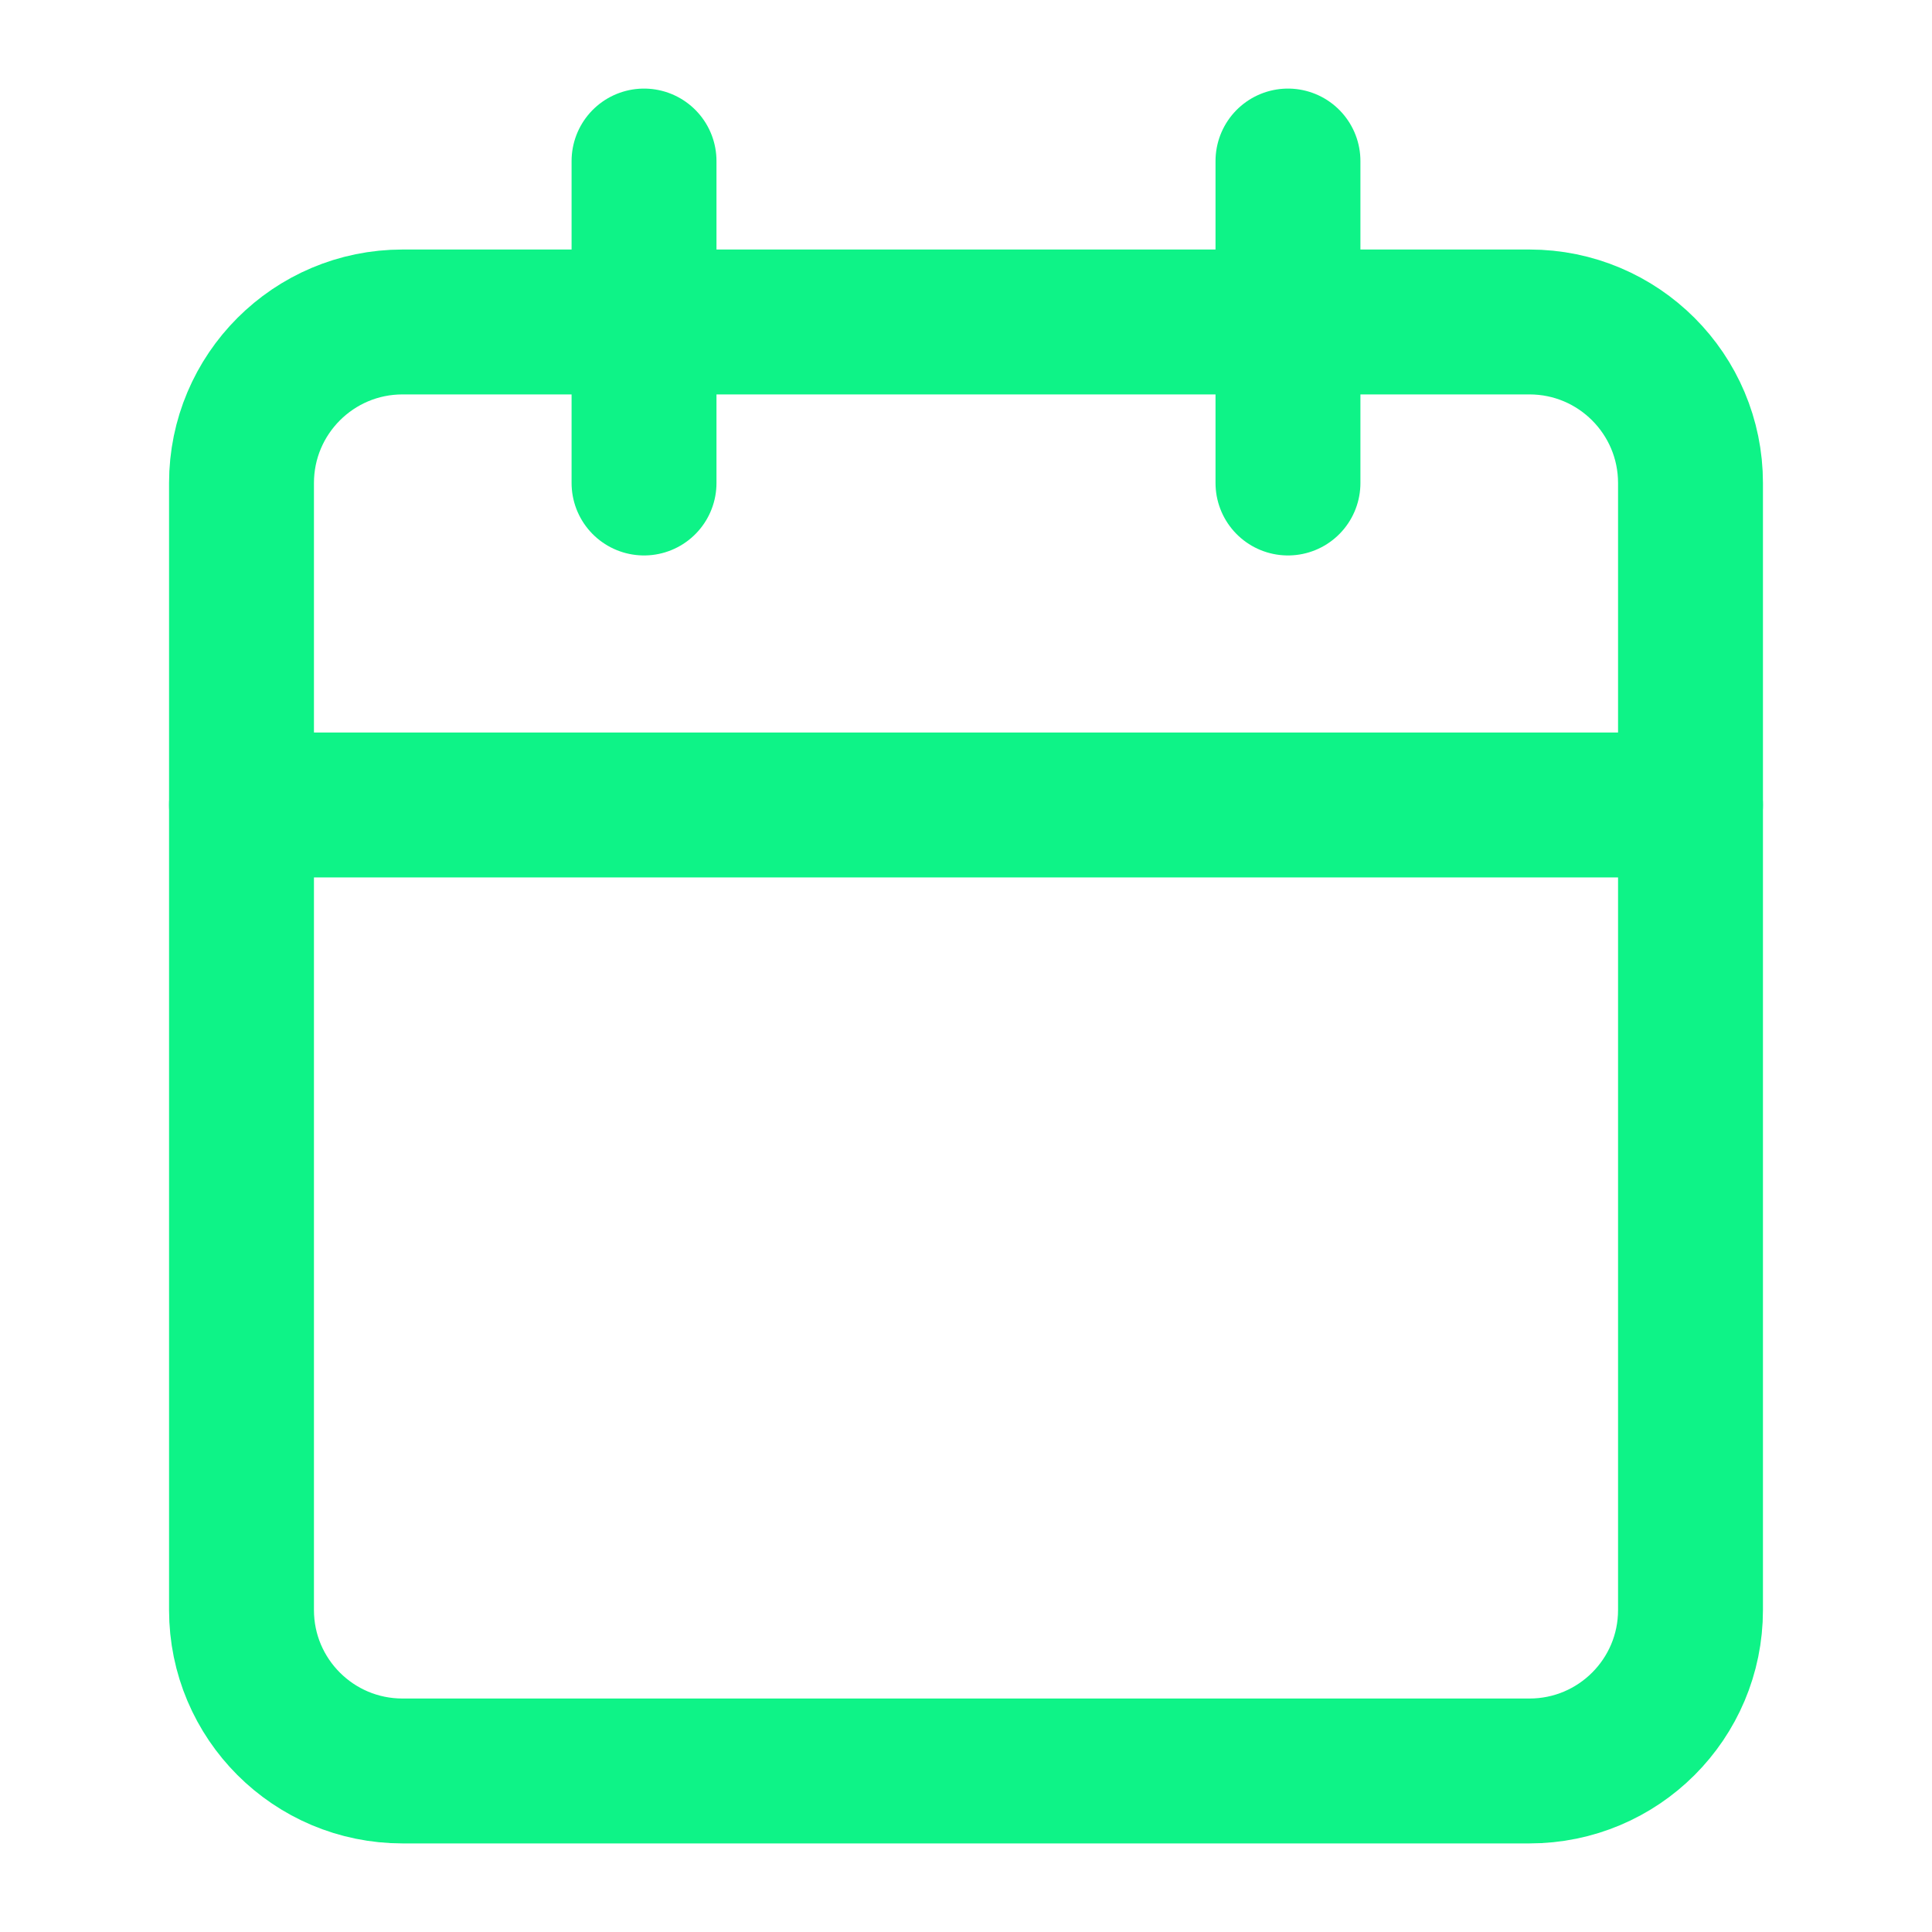
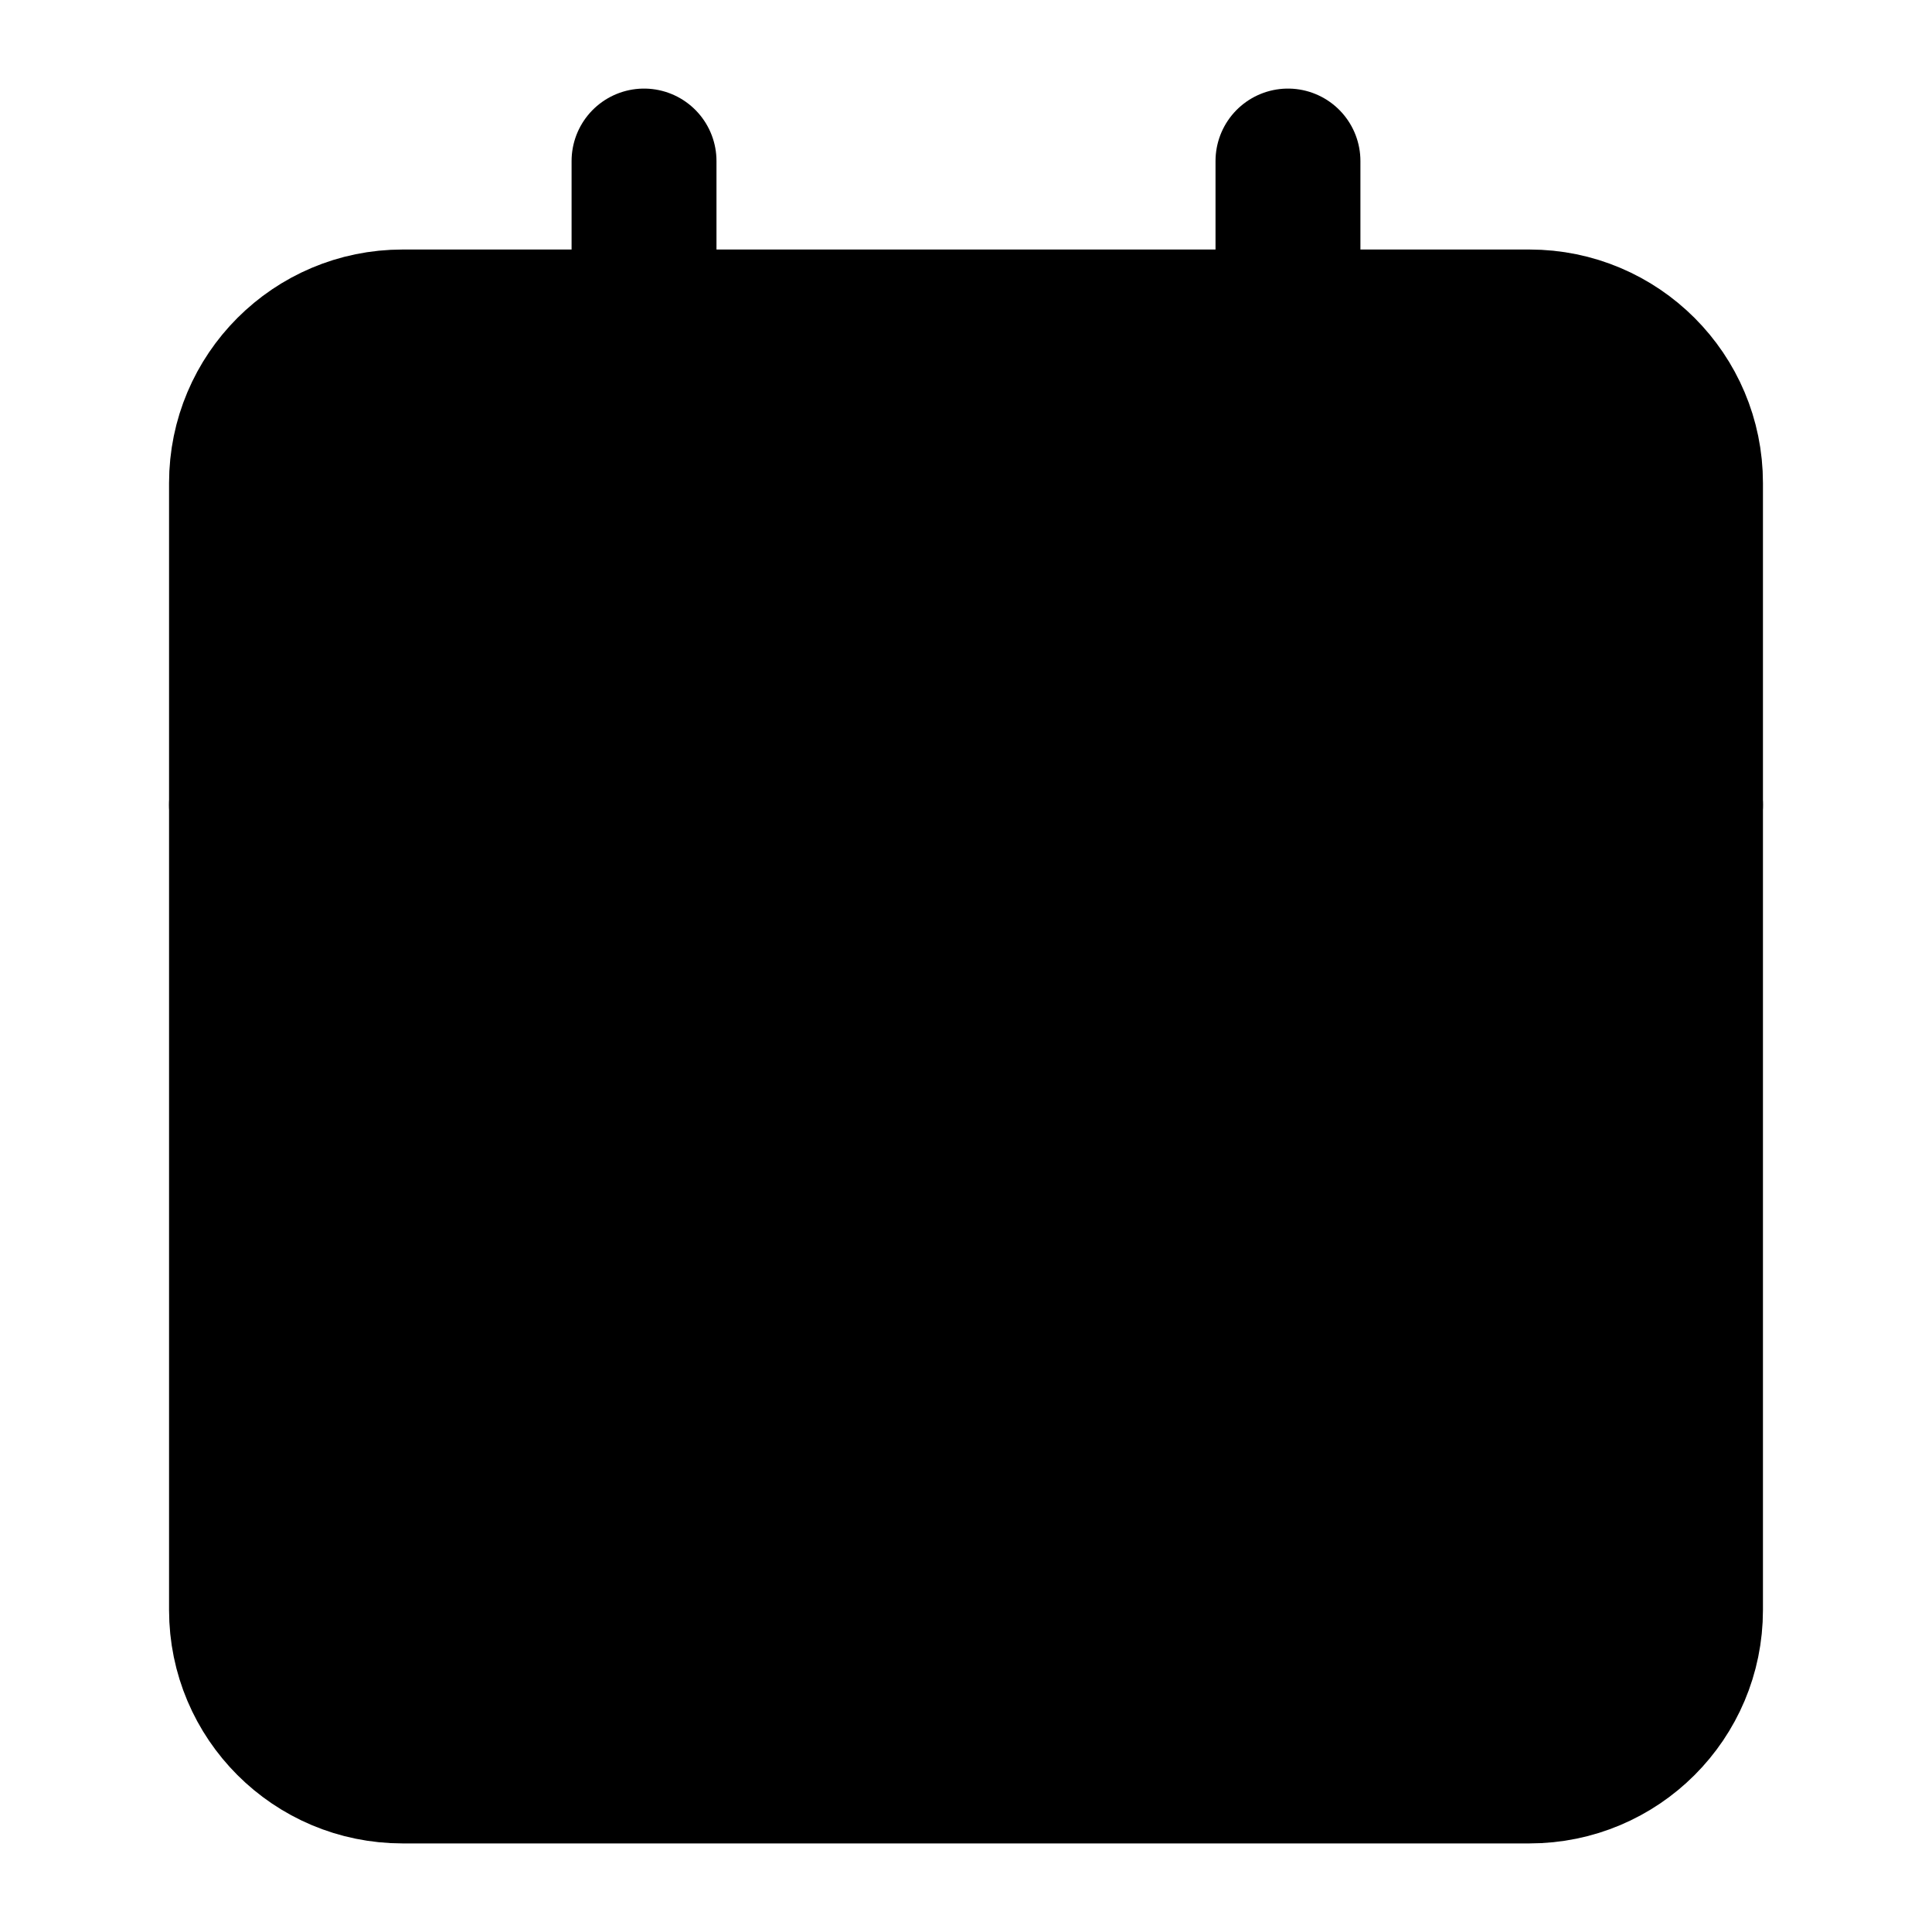
- <svg xmlns="http://www.w3.org/2000/svg" width="20" height="20" viewBox="0 0 20 20" fill="none">
-   <path d="M15.833 3.333H4.167C3.246 3.333 2.5 4.08 2.5 5V16.667C2.5 17.587 3.246 18.333 4.167 18.333H15.833C16.754 18.333 17.5 17.587 17.5 16.667V5C17.5 4.08 16.754 3.333 15.833 3.333Z" stroke="#0EF387" stroke-width="1.5" stroke-linecap="round" stroke-linejoin="round" />
-   <path d="M13.333 1.667V5" stroke="#0EF387" stroke-width="1.5" stroke-linecap="round" stroke-linejoin="round" />
-   <path d="M6.667 1.667V5" stroke="#0EF387" stroke-width="1.5" stroke-linecap="round" stroke-linejoin="round" />
-   <path d="M2.5 8.333H17.5" stroke="#0EF387" stroke-width="1.5" stroke-linecap="round" stroke-linejoin="round" />
+ <svg xmlns="http://www.w3.org/2000/svg" width="20" height="20" viewBox="0 0 20 20" fill="currentColor">
+   <path d="M15.833 3.333H4.167C3.246 3.333 2.5 4.08 2.5 5V16.667C2.5 17.587 3.246 18.333 4.167 18.333H15.833C16.754 18.333 17.5 17.587 17.5 16.667V5C17.5 4.08 16.754 3.333 15.833 3.333Z" stroke="currentColor" stroke-width="1.5" stroke-linecap="round" stroke-linejoin="round" />
+   <path d="M13.333 1.667V5" stroke="currentColor" stroke-width="1.5" stroke-linecap="round" stroke-linejoin="round" />
+   <path d="M6.667 1.667V5" stroke="currentColor" stroke-width="1.5" stroke-linecap="round" stroke-linejoin="round" />
+   <path d="M2.5 8.333H17.5" stroke="currentColor" stroke-width="1.5" stroke-linecap="round" stroke-linejoin="round" />
</svg>
